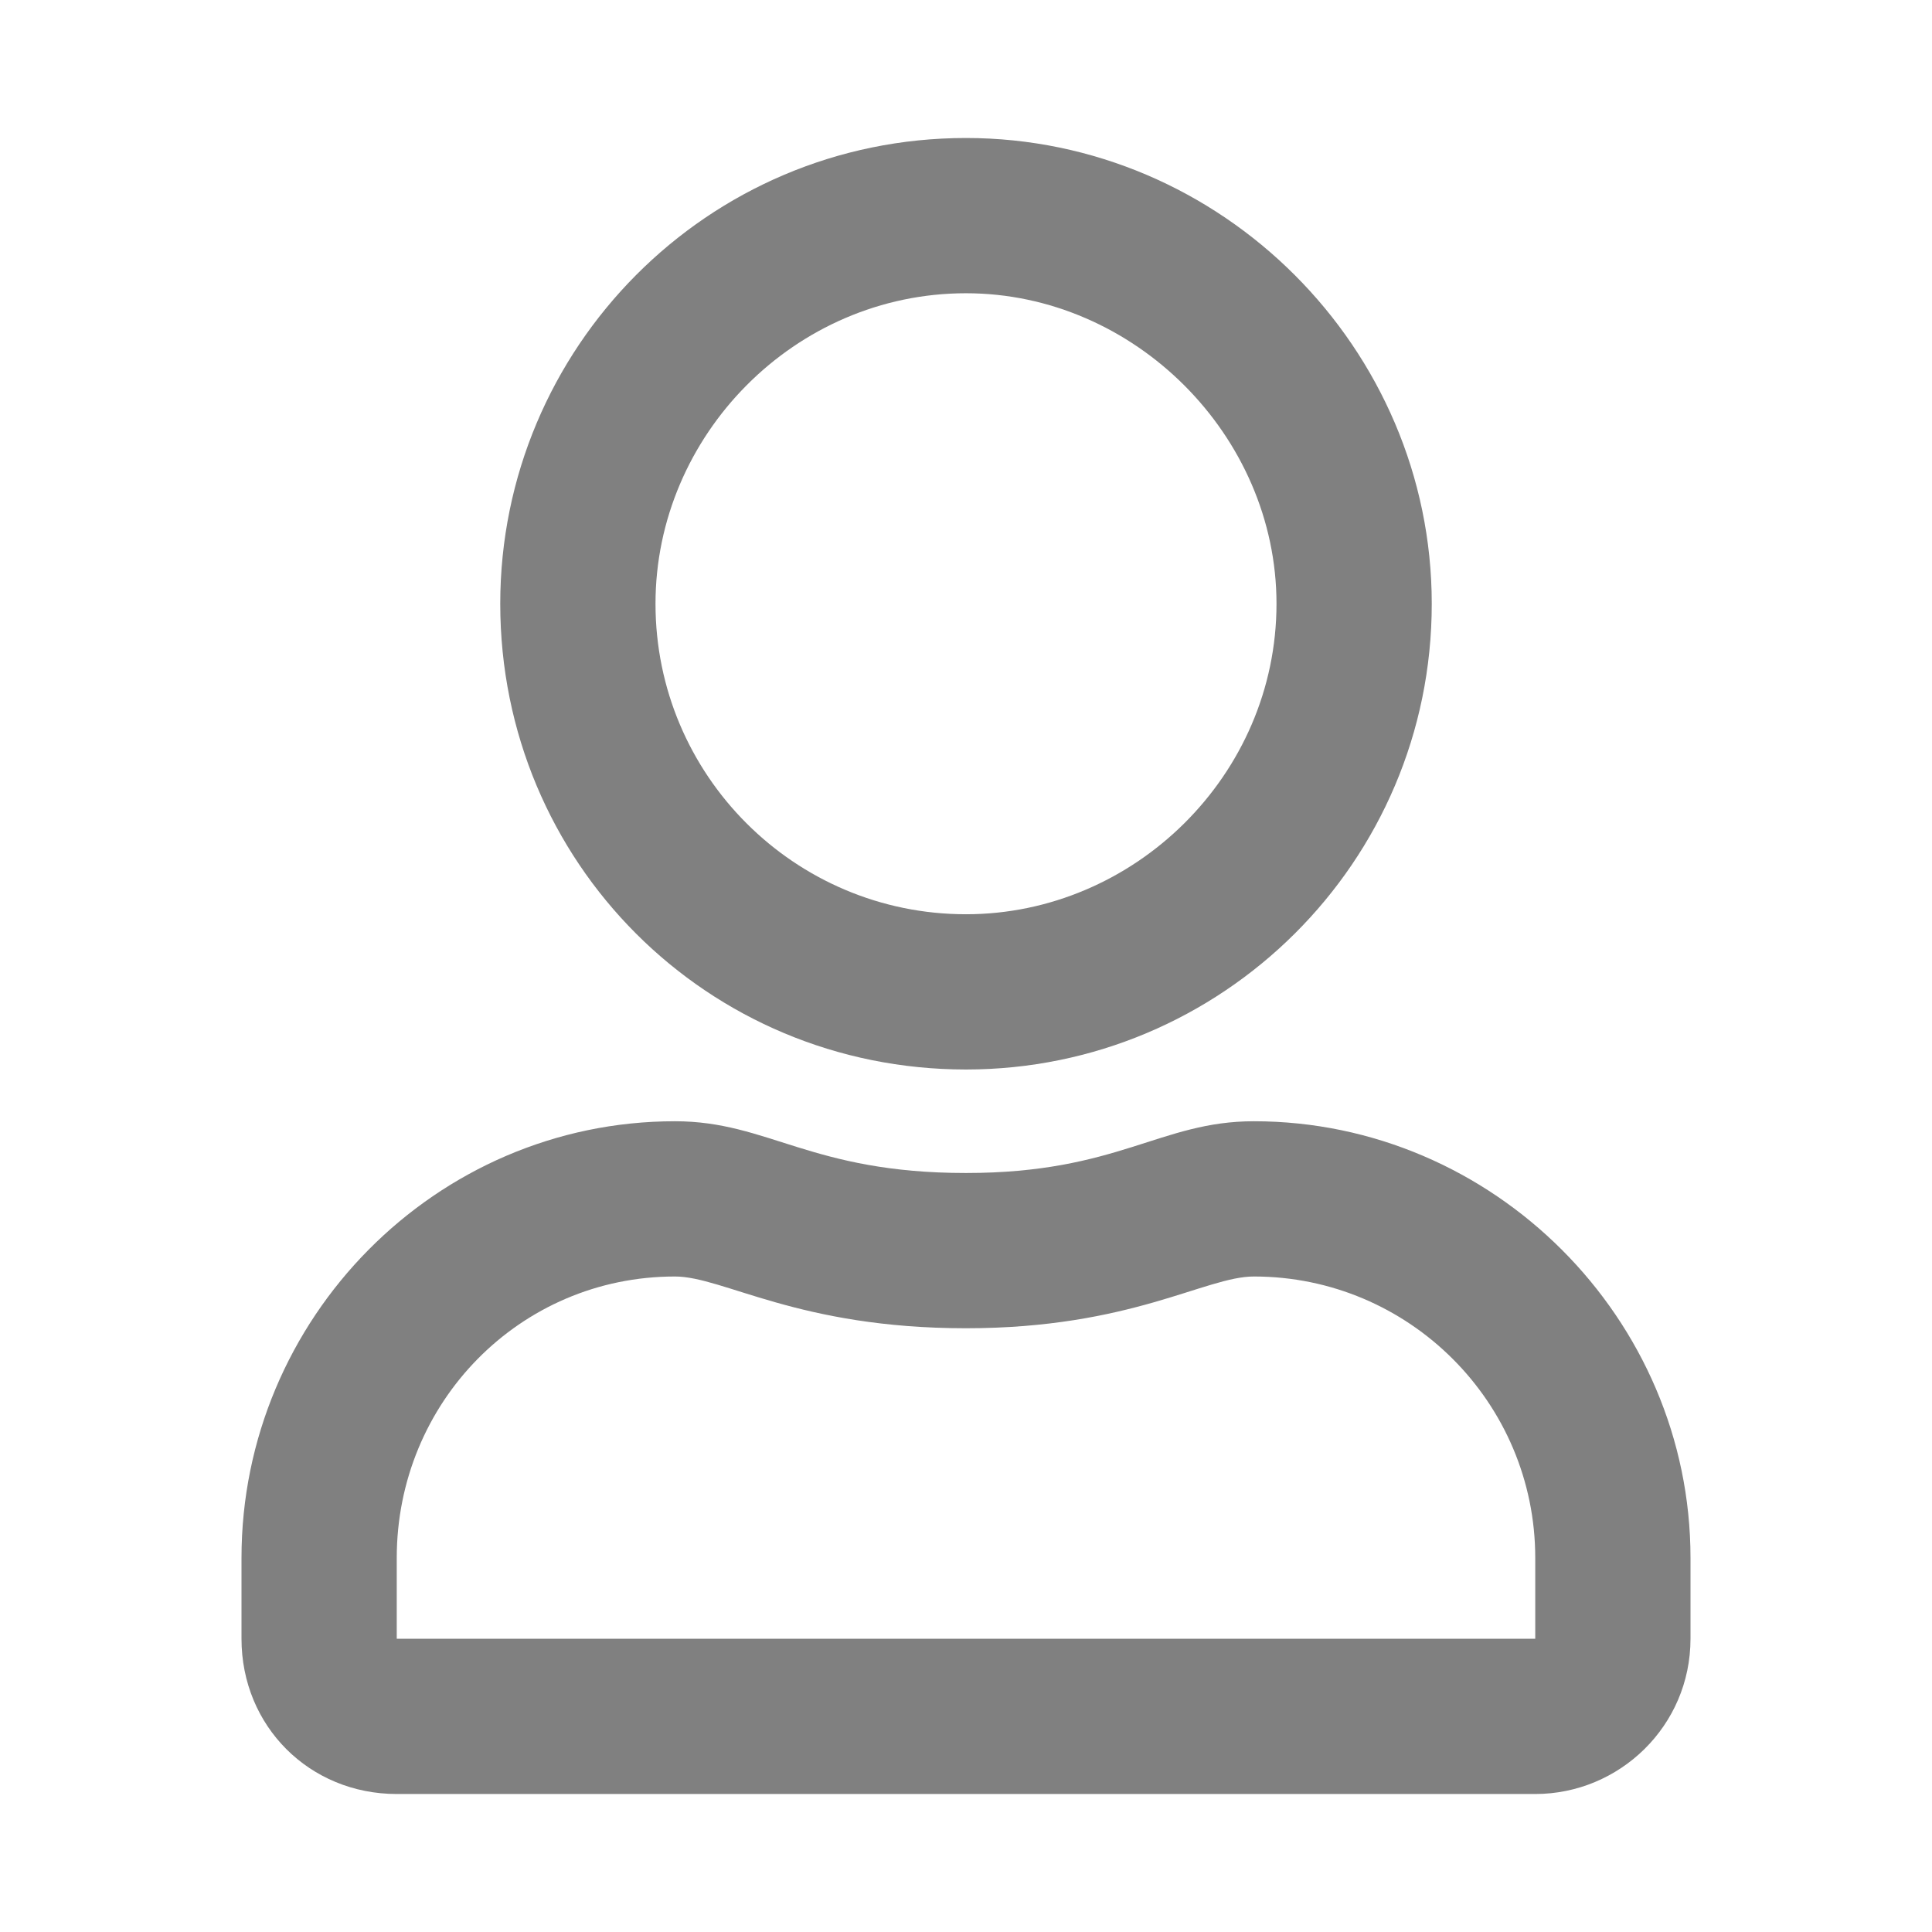
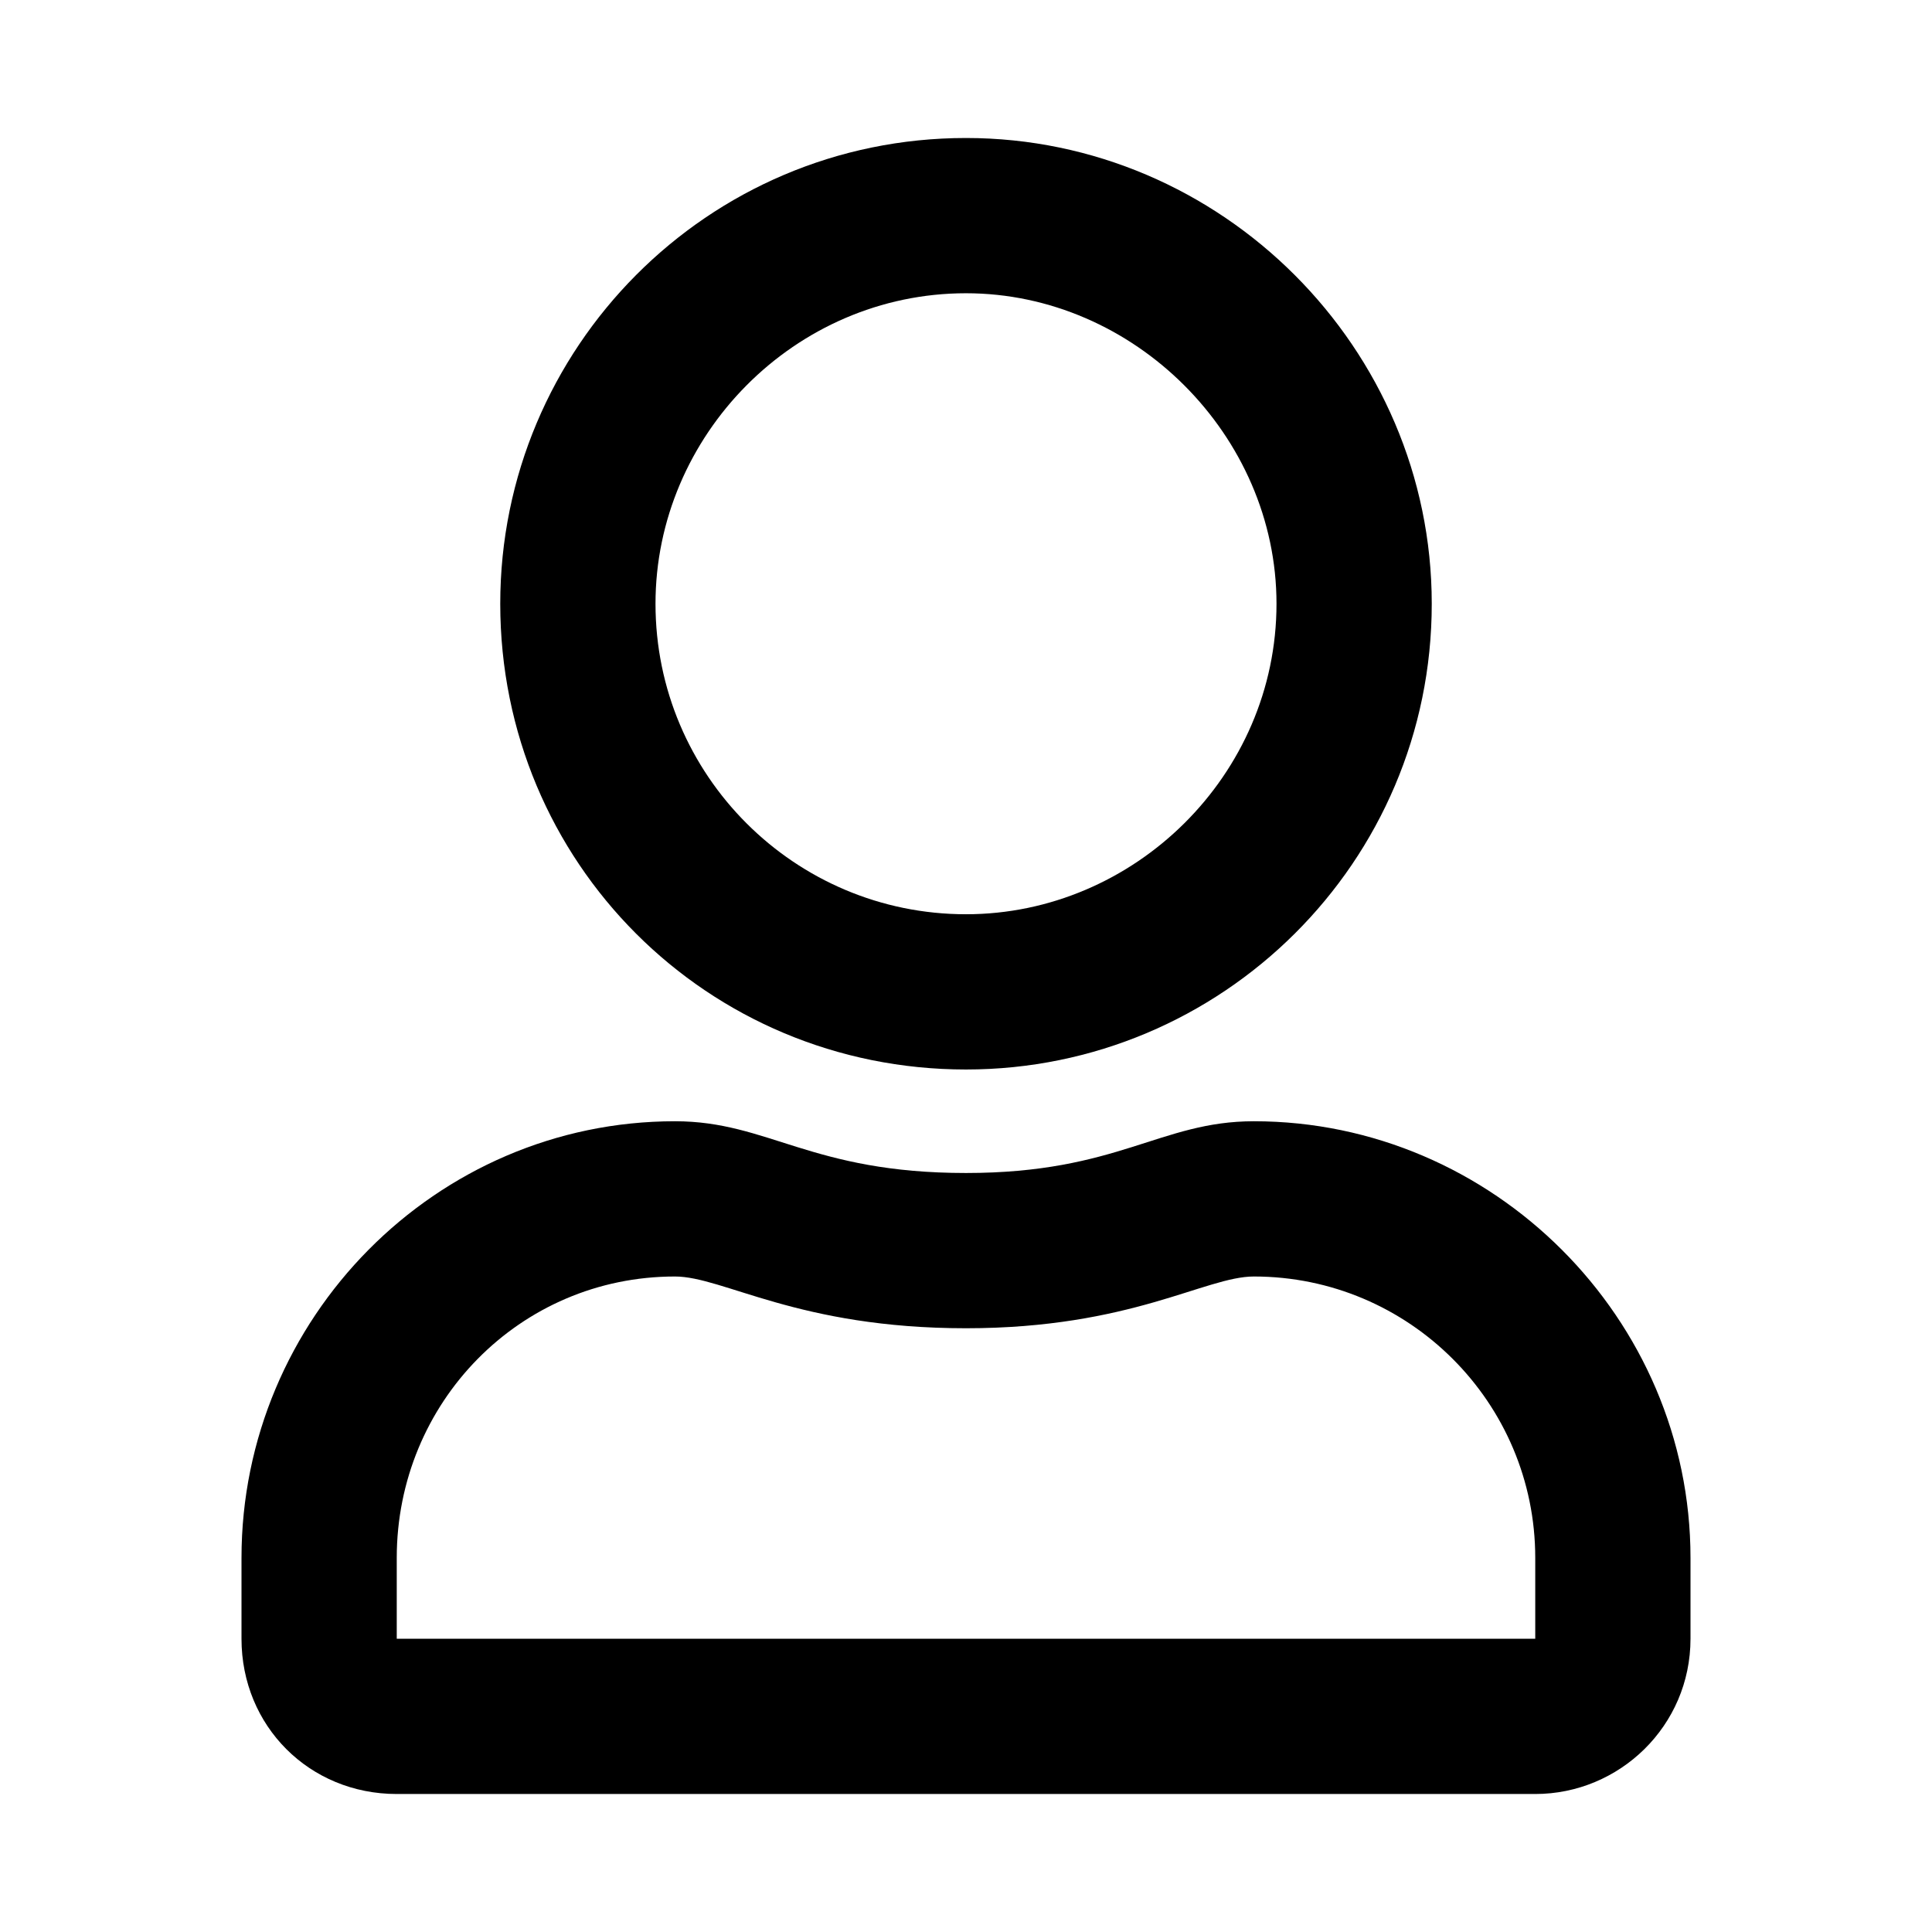
<svg xmlns="http://www.w3.org/2000/svg" width="14" height="14" viewBox="0 0 14 14" fill="none" version="1.1" id="svg4">
  <defs id="defs8" />
-   <path d="m 9.086,8.125 c -0.68,0 -0.984,0.375 -2.086,0.375 -1.125,0 -1.43,-0.375 -2.109,-0.375 -1.734,0 -3.141,1.43 -3.141,3.164 v 0.586 C 1.75,12.508 2.242,13 2.875,13 h 8.25 c 0.609,0 1.125,-0.492 1.125,-1.125 V 11.289 c 0,-1.734 -1.43,-3.164 -3.164,-3.164 z M 11.125,11.875 H 2.875 V 11.289 c 0,-1.125 0.891,-2.039 2.016,-2.039 0.352,0 0.891,0.375 2.109,0.375 1.195,0 1.734,-0.375 2.086,-0.375 1.125,0 2.039,0.914 2.039,2.039 z M 7,7.75 c 1.852,0 3.375,-1.5 3.375,-3.375 C 10.375,2.523 8.852,1 7,1 5.125,1 3.625,2.523 3.625,4.375 c 0,1.875 1.5,3.375 3.375,3.375 z m 0,-5.625 c 1.219,0 2.25,1.031 2.25,2.25 0,1.242 -1.031,2.25 -2.25,2.25 -1.242,0 -2.25,-1.008 -2.25,-2.25 0,-1.219 1.008,-2.25 2.25,-2.25 z" fill="#808080" id="path2" style="stroke-width:0.915" />
+   <path d="m 9.086,8.125 c -0.68,0 -0.984,0.375 -2.086,0.375 -1.125,0 -1.43,-0.375 -2.109,-0.375 -1.734,0 -3.141,1.43 -3.141,3.164 v 0.586 C 1.75,12.508 2.242,13 2.875,13 h 8.25 c 0.609,0 1.125,-0.492 1.125,-1.125 V 11.289 c 0,-1.734 -1.43,-3.164 -3.164,-3.164 z M 11.125,11.875 H 2.875 V 11.289 c 0,-1.125 0.891,-2.039 2.016,-2.039 0.352,0 0.891,0.375 2.109,0.375 1.195,0 1.734,-0.375 2.086,-0.375 1.125,0 2.039,0.914 2.039,2.039 z M 7,7.75 c 1.852,0 3.375,-1.5 3.375,-3.375 C 10.375,2.523 8.852,1 7,1 5.125,1 3.625,2.523 3.625,4.375 c 0,1.875 1.5,3.375 3.375,3.375 z m 0,-5.625 c 1.219,0 2.25,1.031 2.25,2.25 0,1.242 -1.031,2.25 -2.25,2.25 -1.242,0 -2.25,-1.008 -2.25,-2.25 0,-1.219 1.008,-2.25 2.25,-2.25 z" fill="#000000" id="path2" style="stroke-width:0.915" />
</svg>
